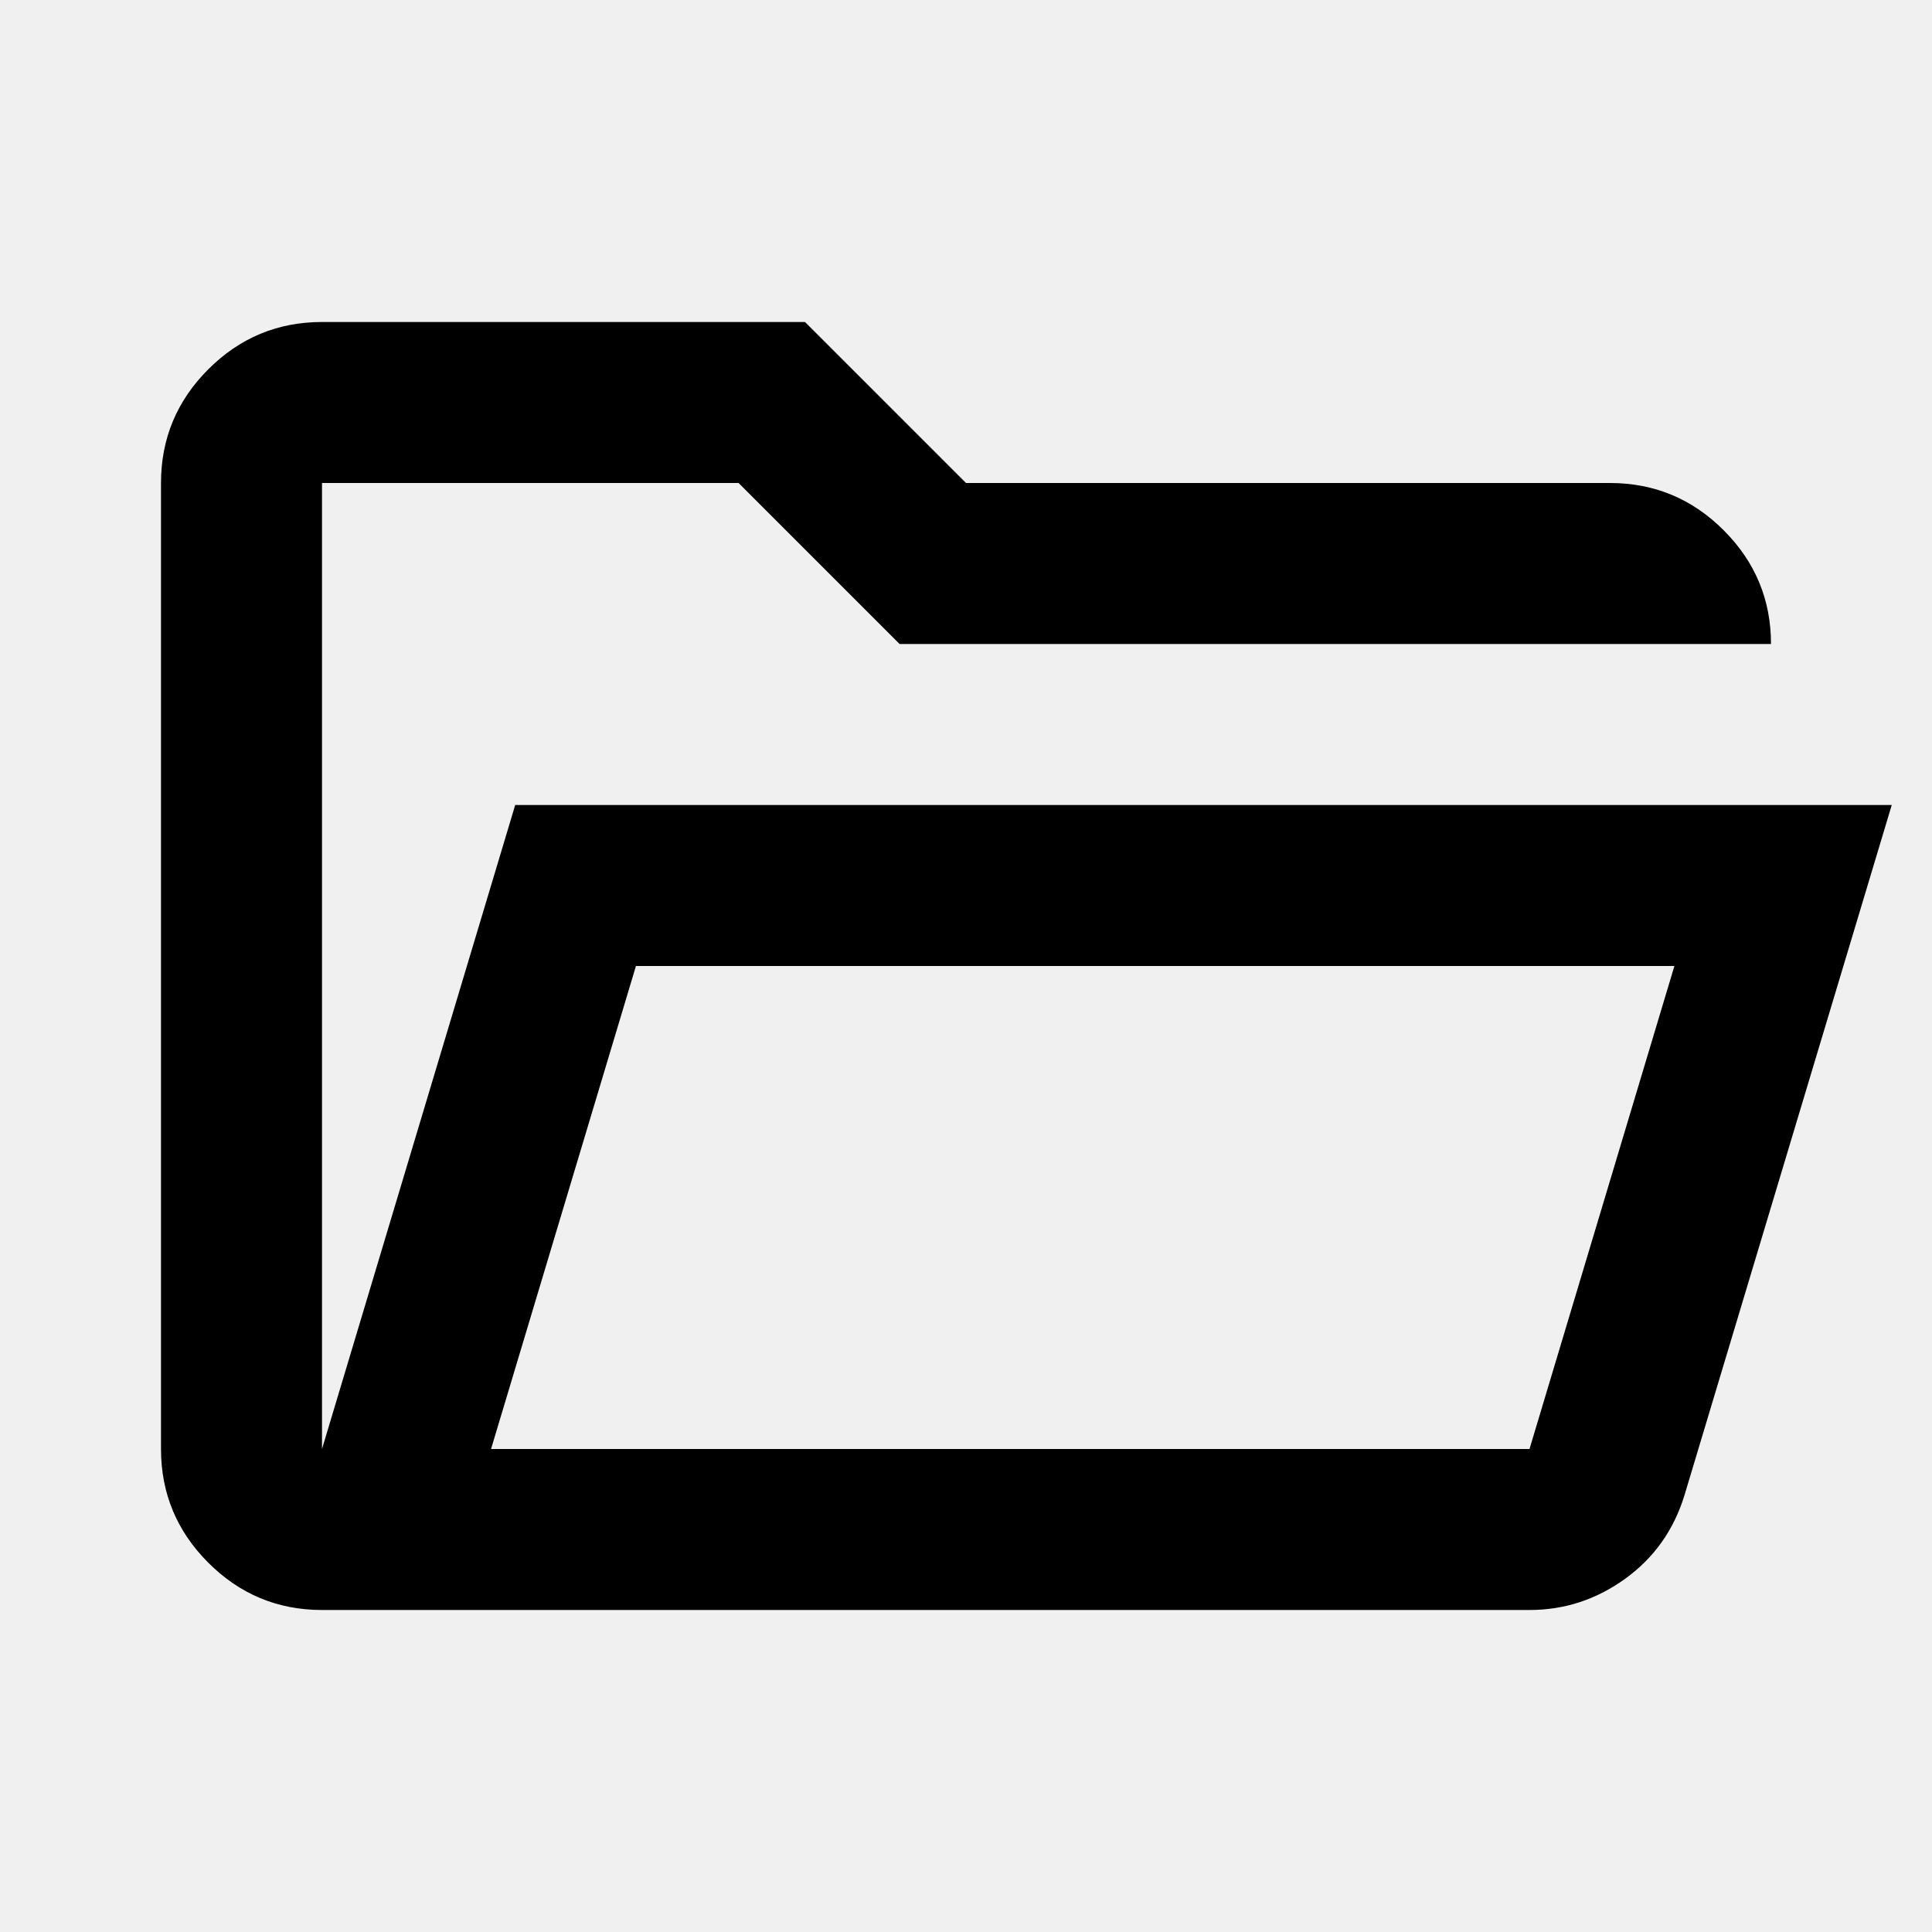
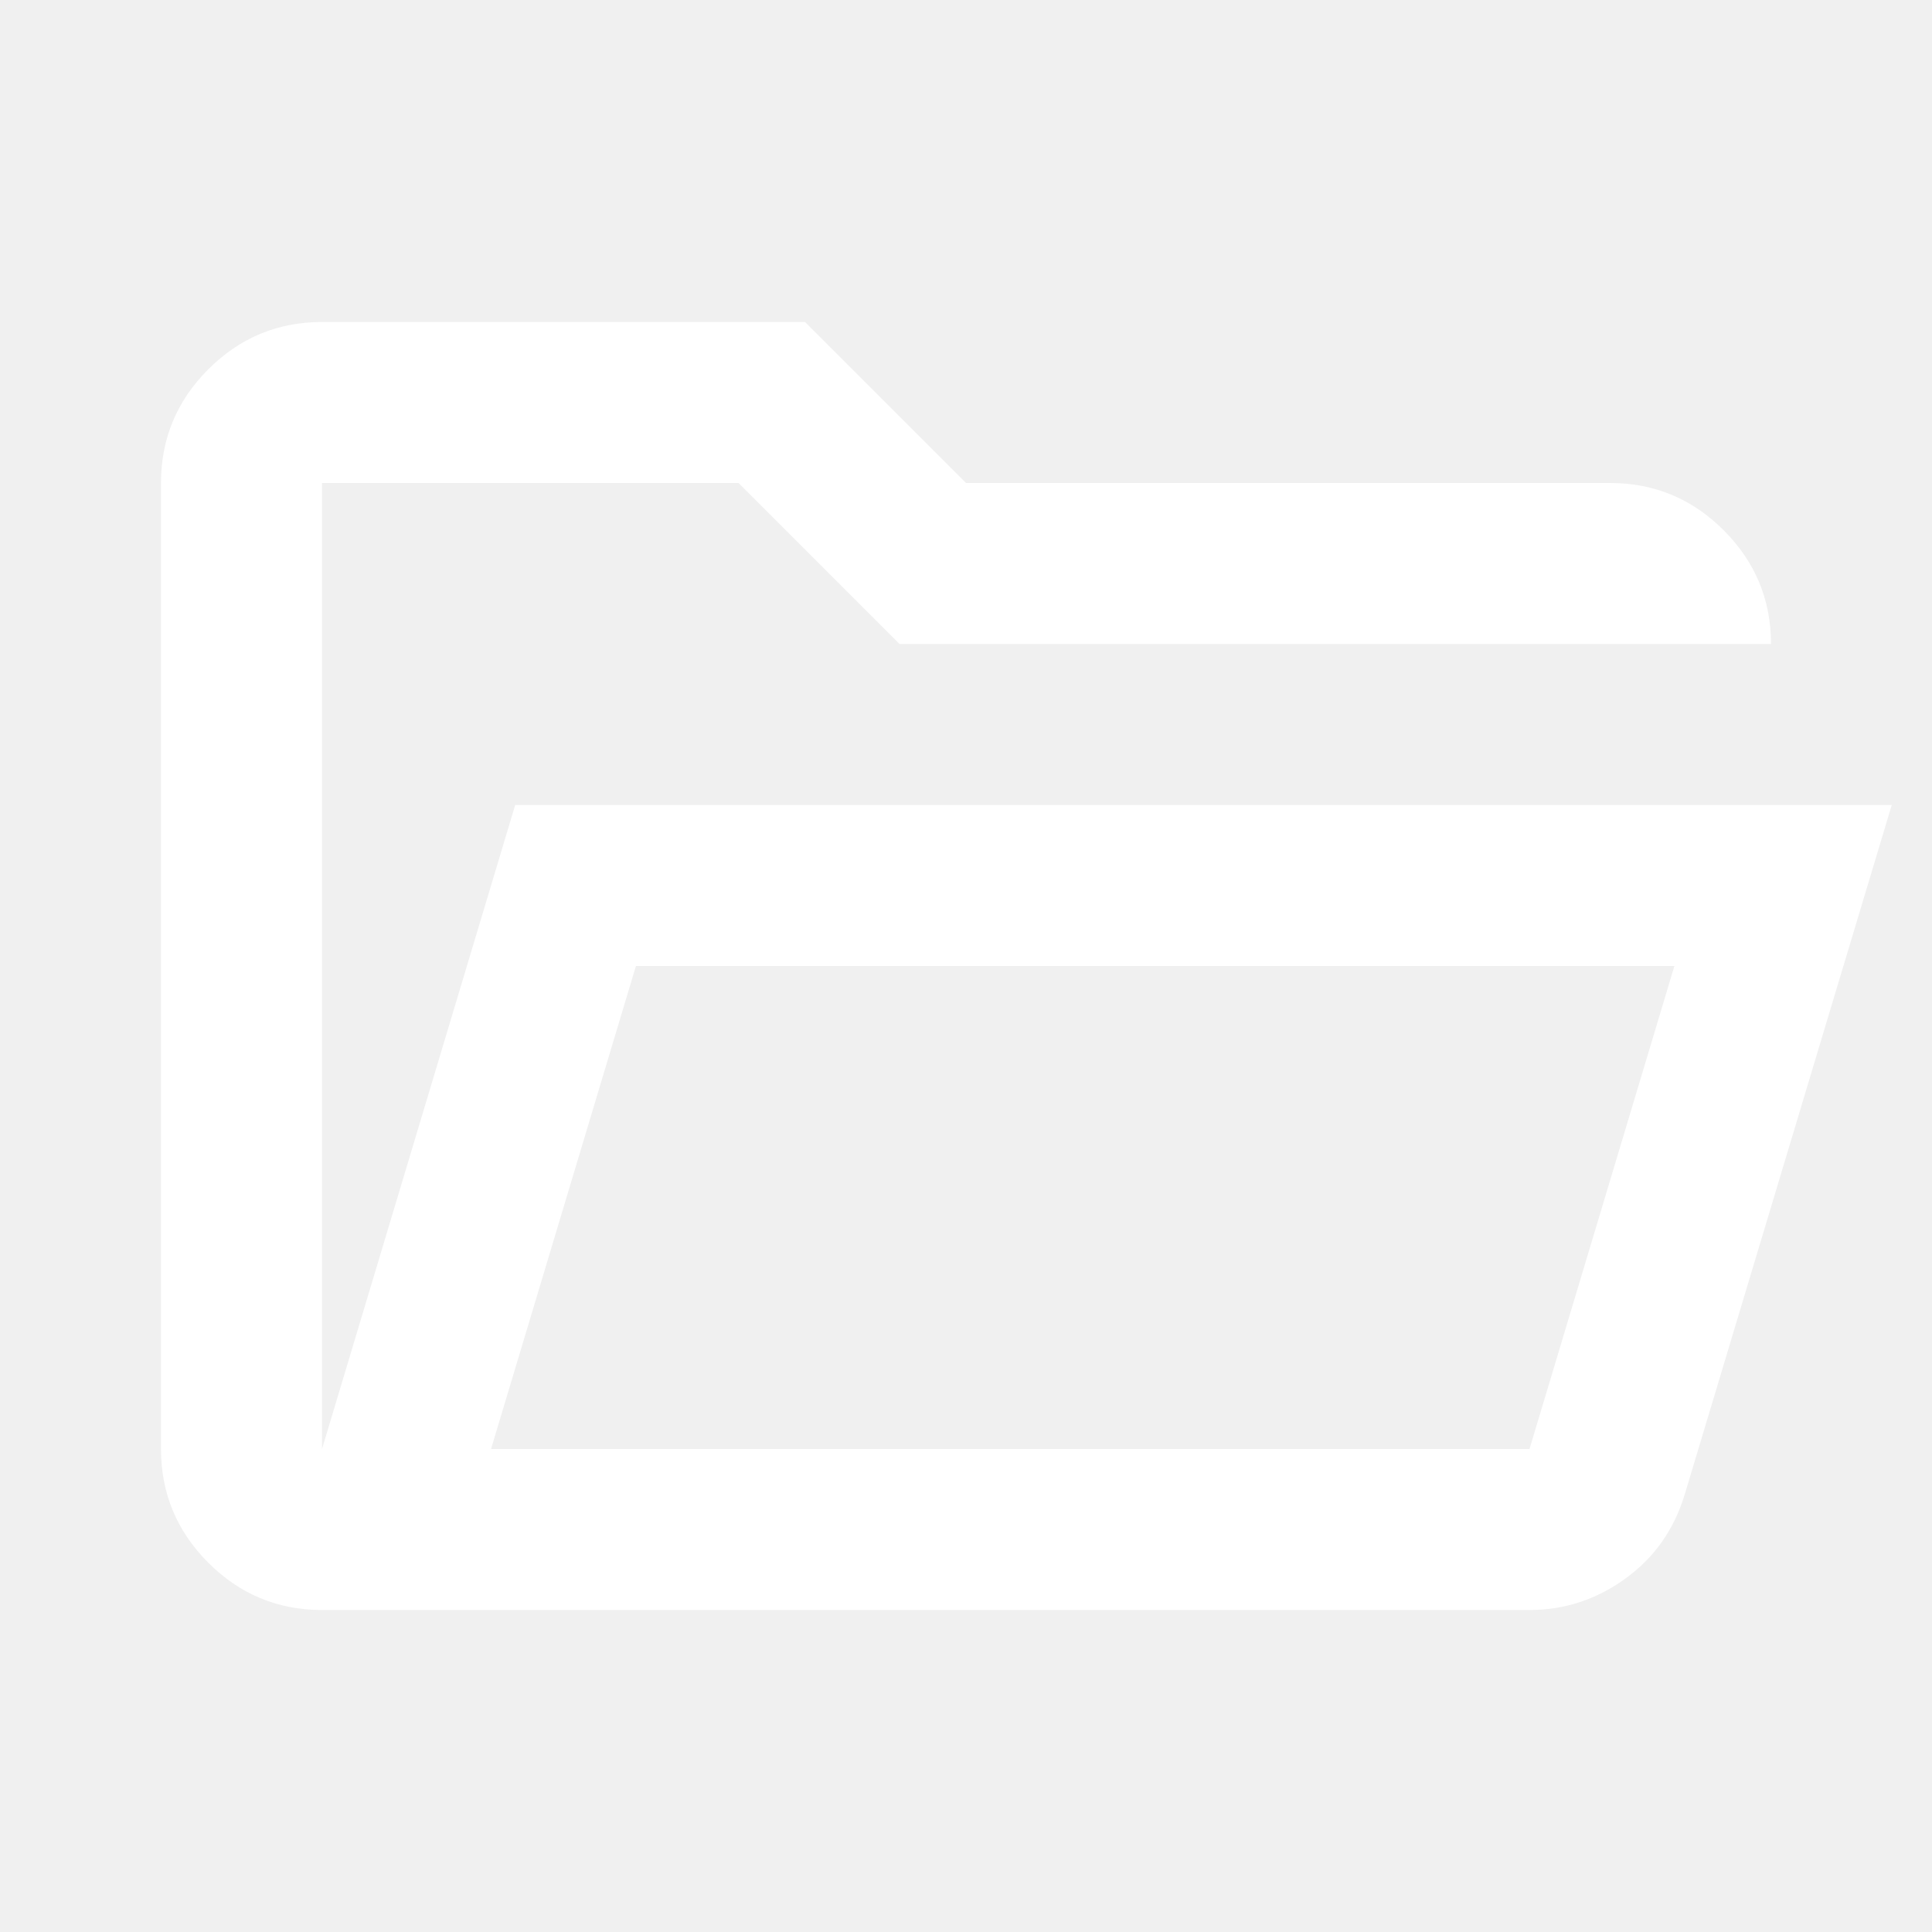
- <svg xmlns="http://www.w3.org/2000/svg" height="24px" viewBox="0 -960 960 960" width="24px" fill="#000000">
+ <svg xmlns="http://www.w3.org/2000/svg" height="24px" viewBox="0 -960 960 960" width="24px" fill="#FFFFFF">
  <path d="M160-160q-33 0-56.5-23.5T80-240v-480q0-33 23.5-56.5T160-800h240l80 80h320q33 0 56.5 23.5T880-640H447l-80-80H160v480l96-320h684L837-217q-8 26-29.5 41.5T760-160H160Zm84-80h516l72-240H316l-72 240Zm0 0 72-240-72 240Zm-84-400v-80 80Z" />
</svg>
